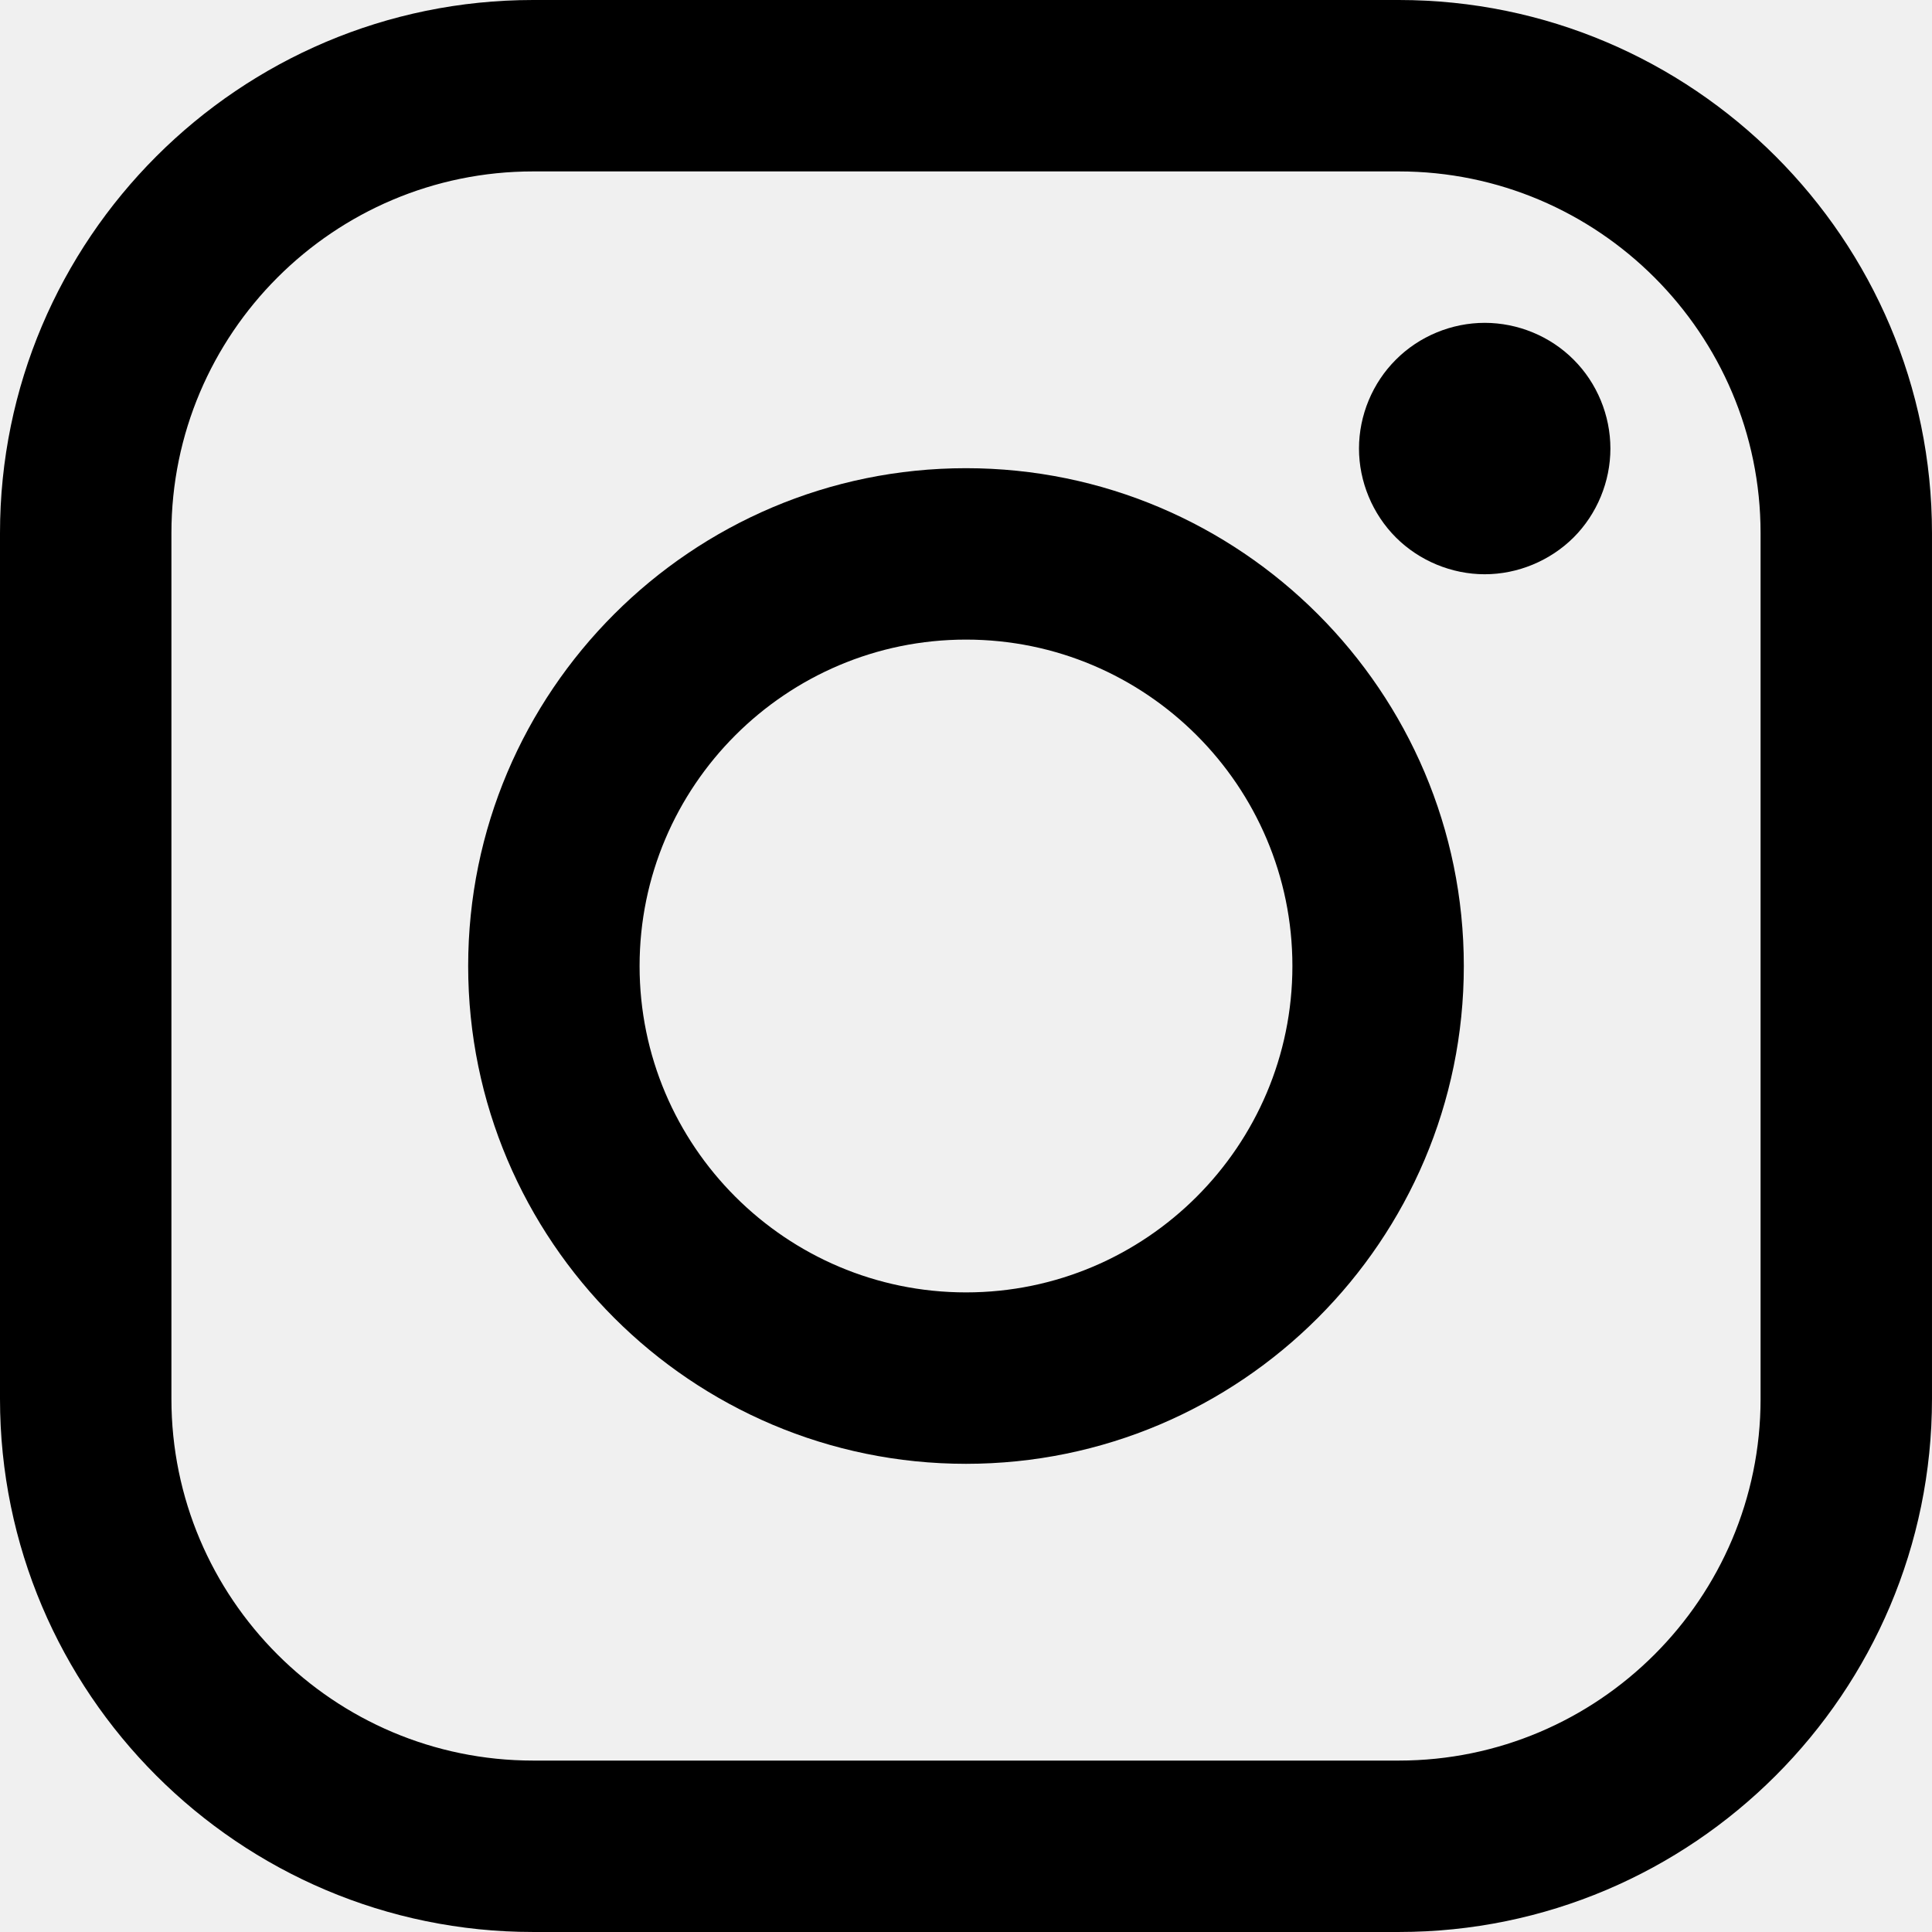
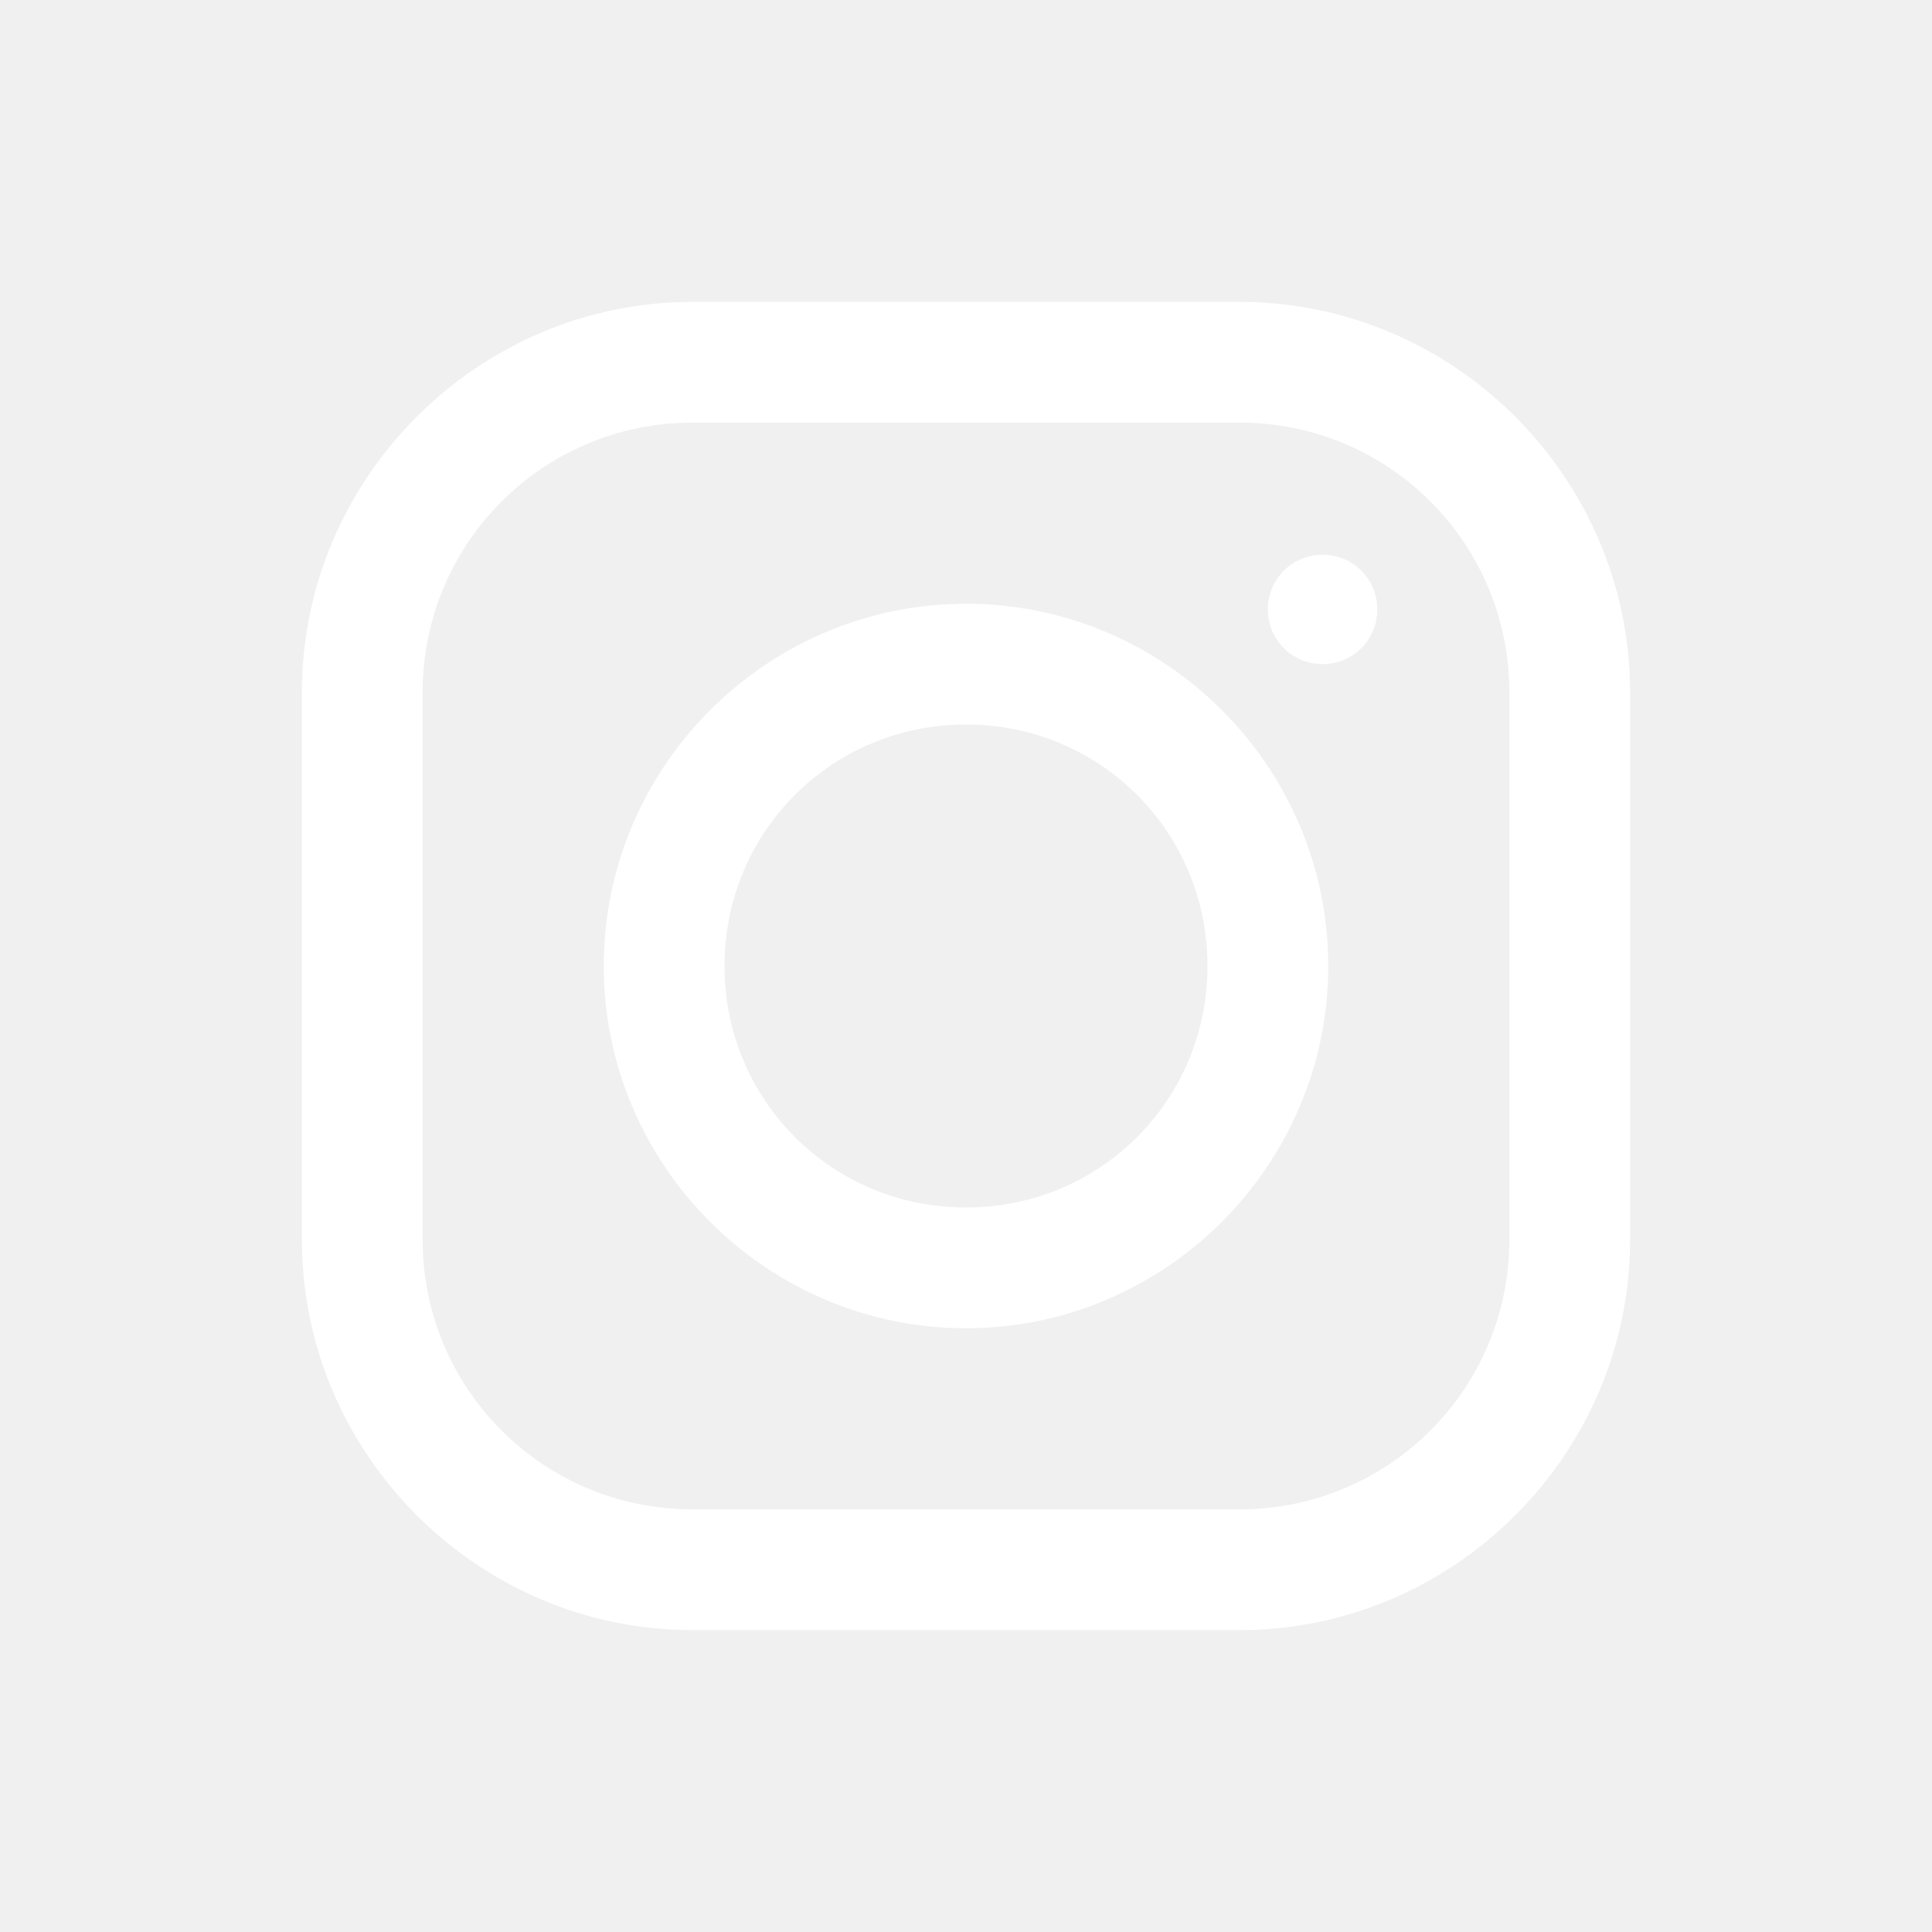
- <svg xmlns="http://www.w3.org/2000/svg" fill="#000000" version="1.1" id="Layer_1" width="100px" height="100px" viewBox="0 0 169.063 169.063" xml:space="preserve">
-   <g>
-     <path d="M122.406,0H46.654C20.929,0,0,20.93,0,46.655v75.752c0,25.726,20.929,46.655,46.654,46.655h75.752   c25.727,0,46.656-20.93,46.656-46.655V46.655C169.063,20.93,148.133,0,122.406,0z M154.063,122.407   c0,17.455-14.201,31.655-31.656,31.655H46.654C29.2,154.063,15,139.862,15,122.407V46.655C15,29.201,29.2,15,46.654,15h75.752   c17.455,0,31.656,14.201,31.656,31.655V122.407z" />
-     <path d="M84.531,40.97c-24.021,0-43.563,19.542-43.563,43.563c0,24.02,19.542,43.561,43.563,43.561s43.563-19.541,43.563-43.561   C128.094,60.512,108.552,40.97,84.531,40.97z M84.531,113.093c-15.749,0-28.563-12.812-28.563-28.561   c0-15.75,12.813-28.563,28.563-28.563s28.563,12.813,28.563,28.563C113.094,100.281,100.28,113.093,84.531,113.093z" />
-     <path d="M129.921,28.251c-2.89,0-5.729,1.17-7.77,3.22c-2.051,2.04-3.23,4.88-3.23,7.78c0,2.891,1.18,5.73,3.23,7.78   c2.04,2.04,4.88,3.22,7.77,3.22c2.9,0,5.73-1.18,7.78-3.22c2.05-2.05,3.22-4.89,3.22-7.78c0-2.9-1.17-5.74-3.22-7.78   C135.661,29.421,132.821,28.251,129.921,28.251z" />
-   </g>
+ <svg xmlns="http://www.w3.org/2000/svg" x="0px" y="0px" width="100" height="100" viewBox="0 0 32 32" style="fill:#FFFFFF;">
+   <path d="M 11.469 5 C 7.918 5 5 7.914 5 11.469 L 5 20.531 C 5 24.082 7.914 27 11.469 27 L 20.531 27 C 24.082 27 27 24.086 27 20.531 L 27 11.469 C 27 7.918 24.086 5 20.531 5 Z M 11.469 7 L 20.531 7 C 23.004 7 25 8.996 25 11.469 L 25 20.531 C 25 23.004 23.004 25 20.531 25 L 11.469 25 C 8.996 25 7 23.004 7 20.531 L 7 11.469 C 7 8.996 8.996 7 11.469 7 Z M 21.906 9.188 C 21.402 9.188 21 9.59 21 10.094 C 21 10.598 21.402 11 21.906 11 C 22.41 11 22.812 10.598 22.812 10.094 C 22.812 9.59 22.41 9.188 21.906 9.188 Z M 16 10 C 12.699 10 10 12.699 10 16 C 10 19.301 12.699 22 16 22 C 19.301 22 22 19.301 22 16 C 22 12.699 19.301 10 16 10 Z M 16 12 C 18.223 12 20 13.777 20 16 C 20 18.223 18.223 20 16 20 C 13.777 20 12 18.223 12 16 C 12 13.777 13.777 12 16 12 Z" />
</svg>
